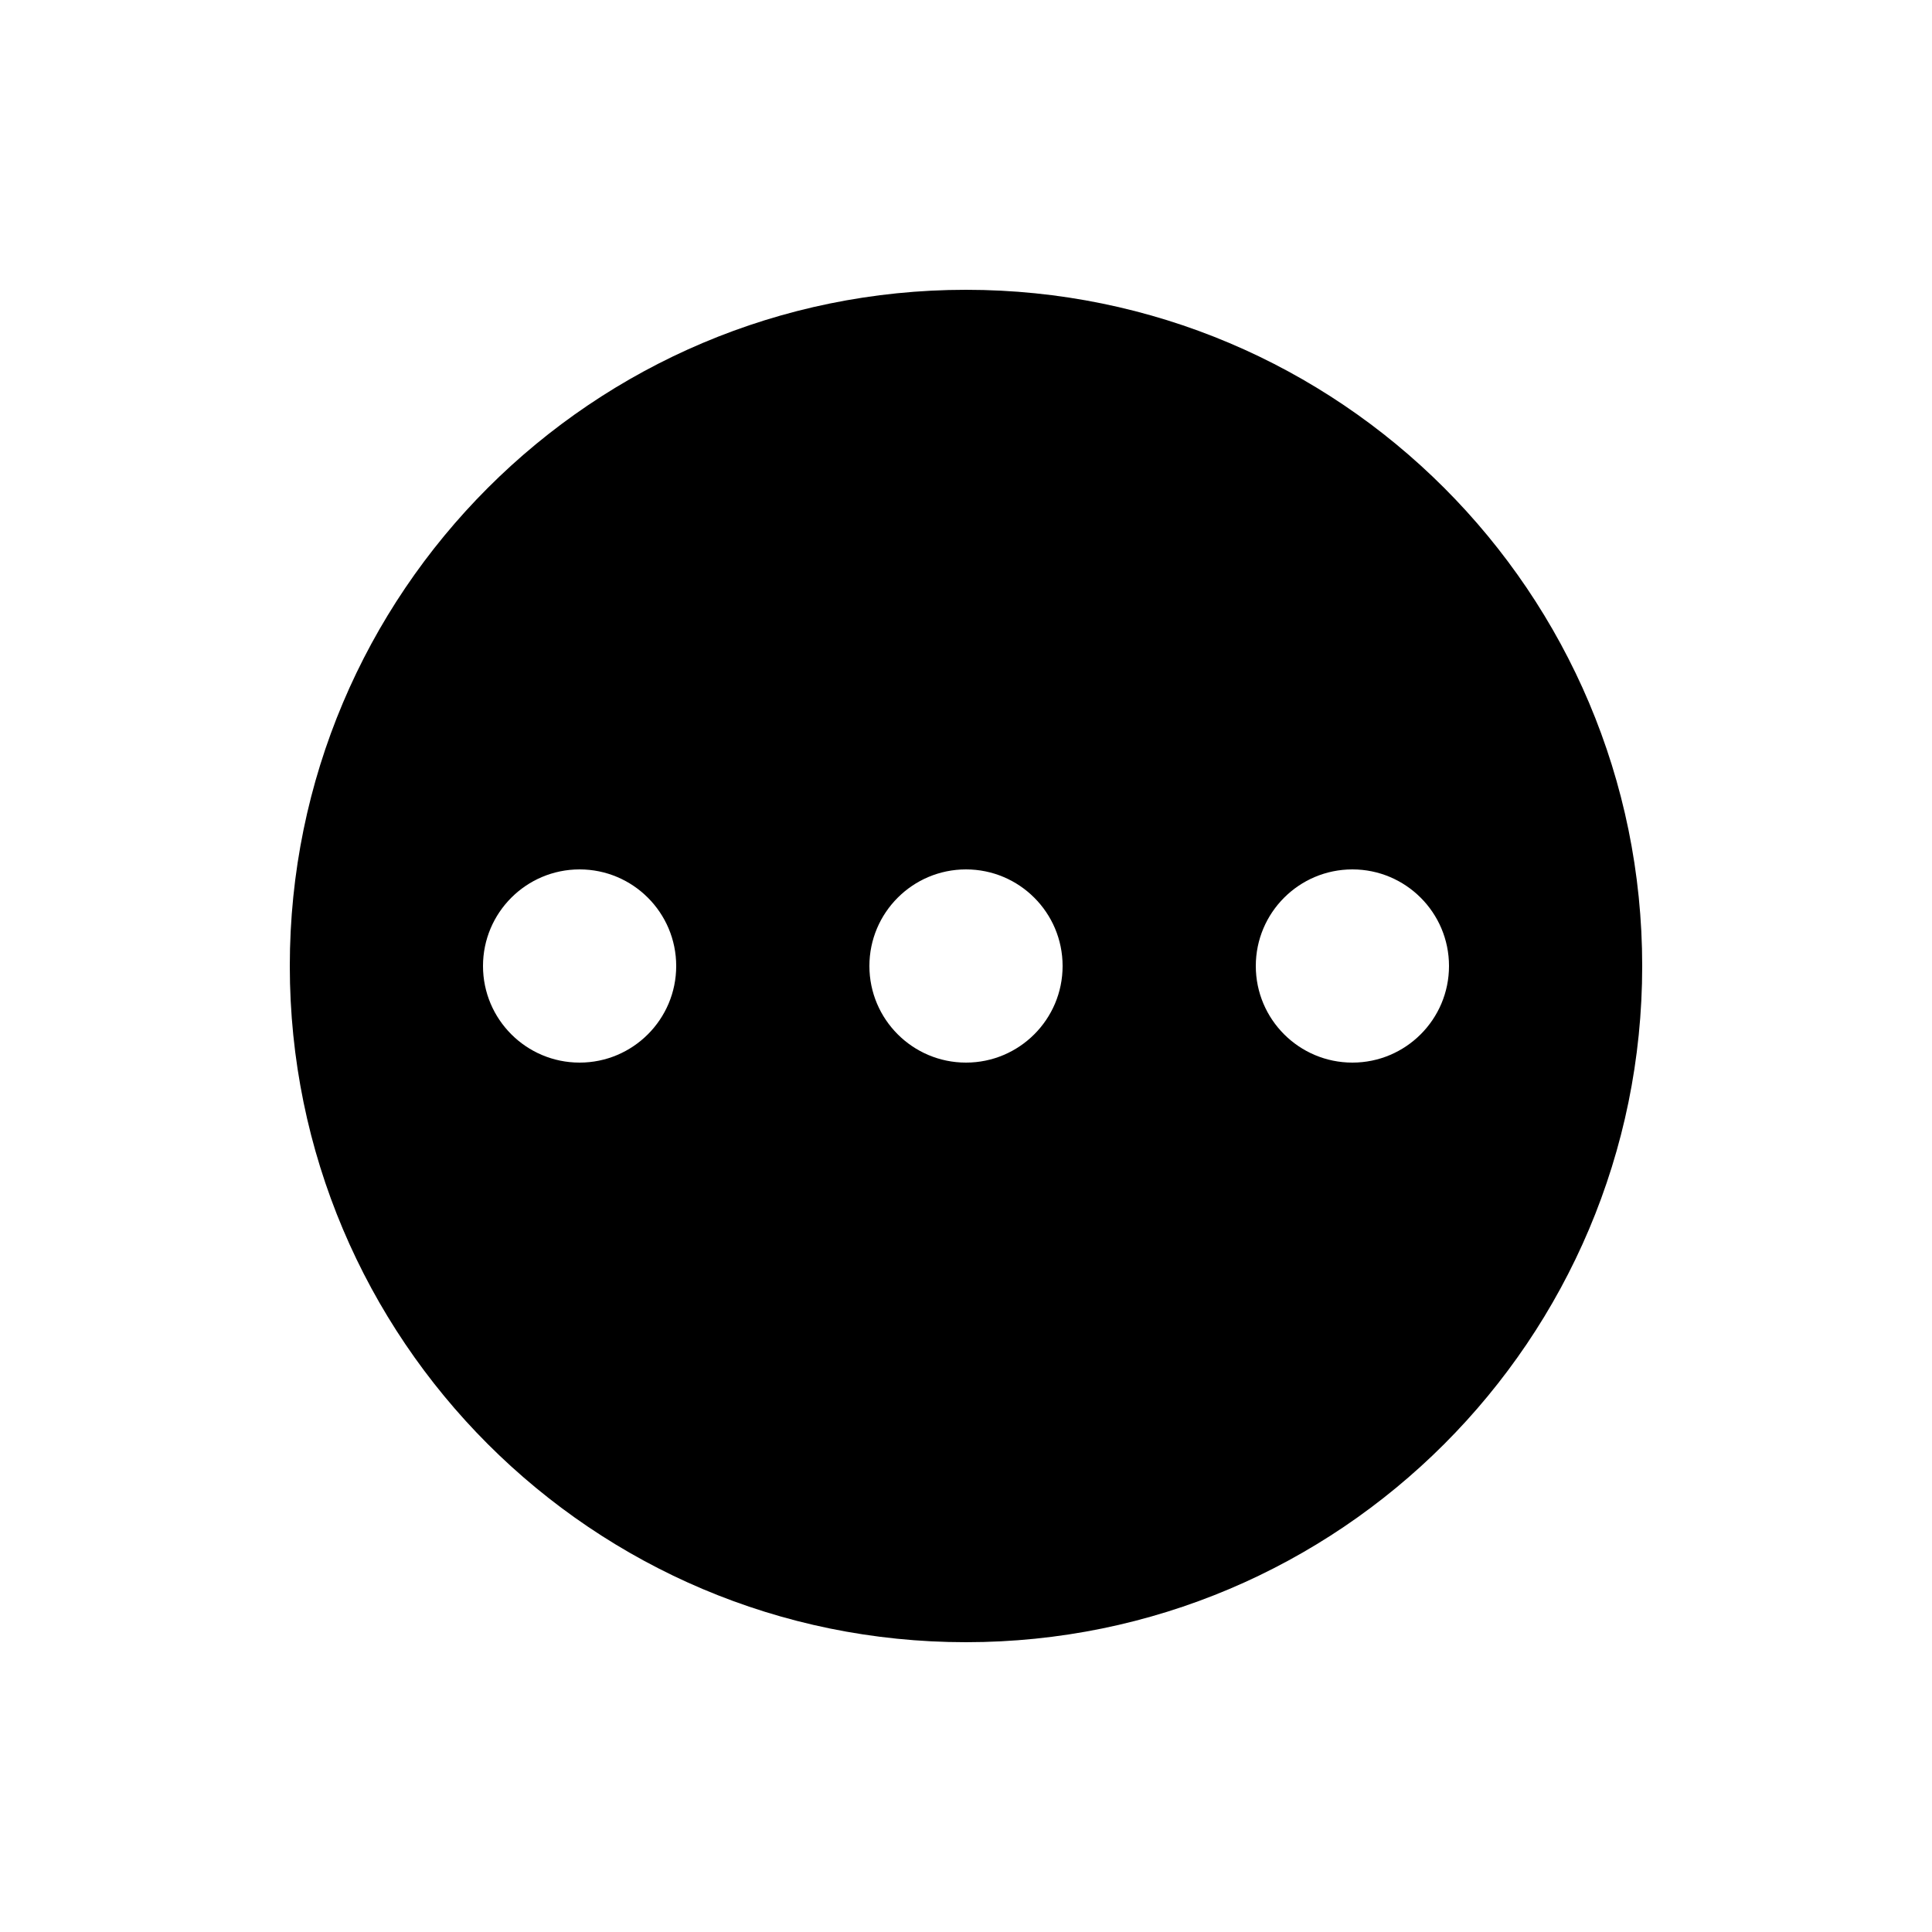
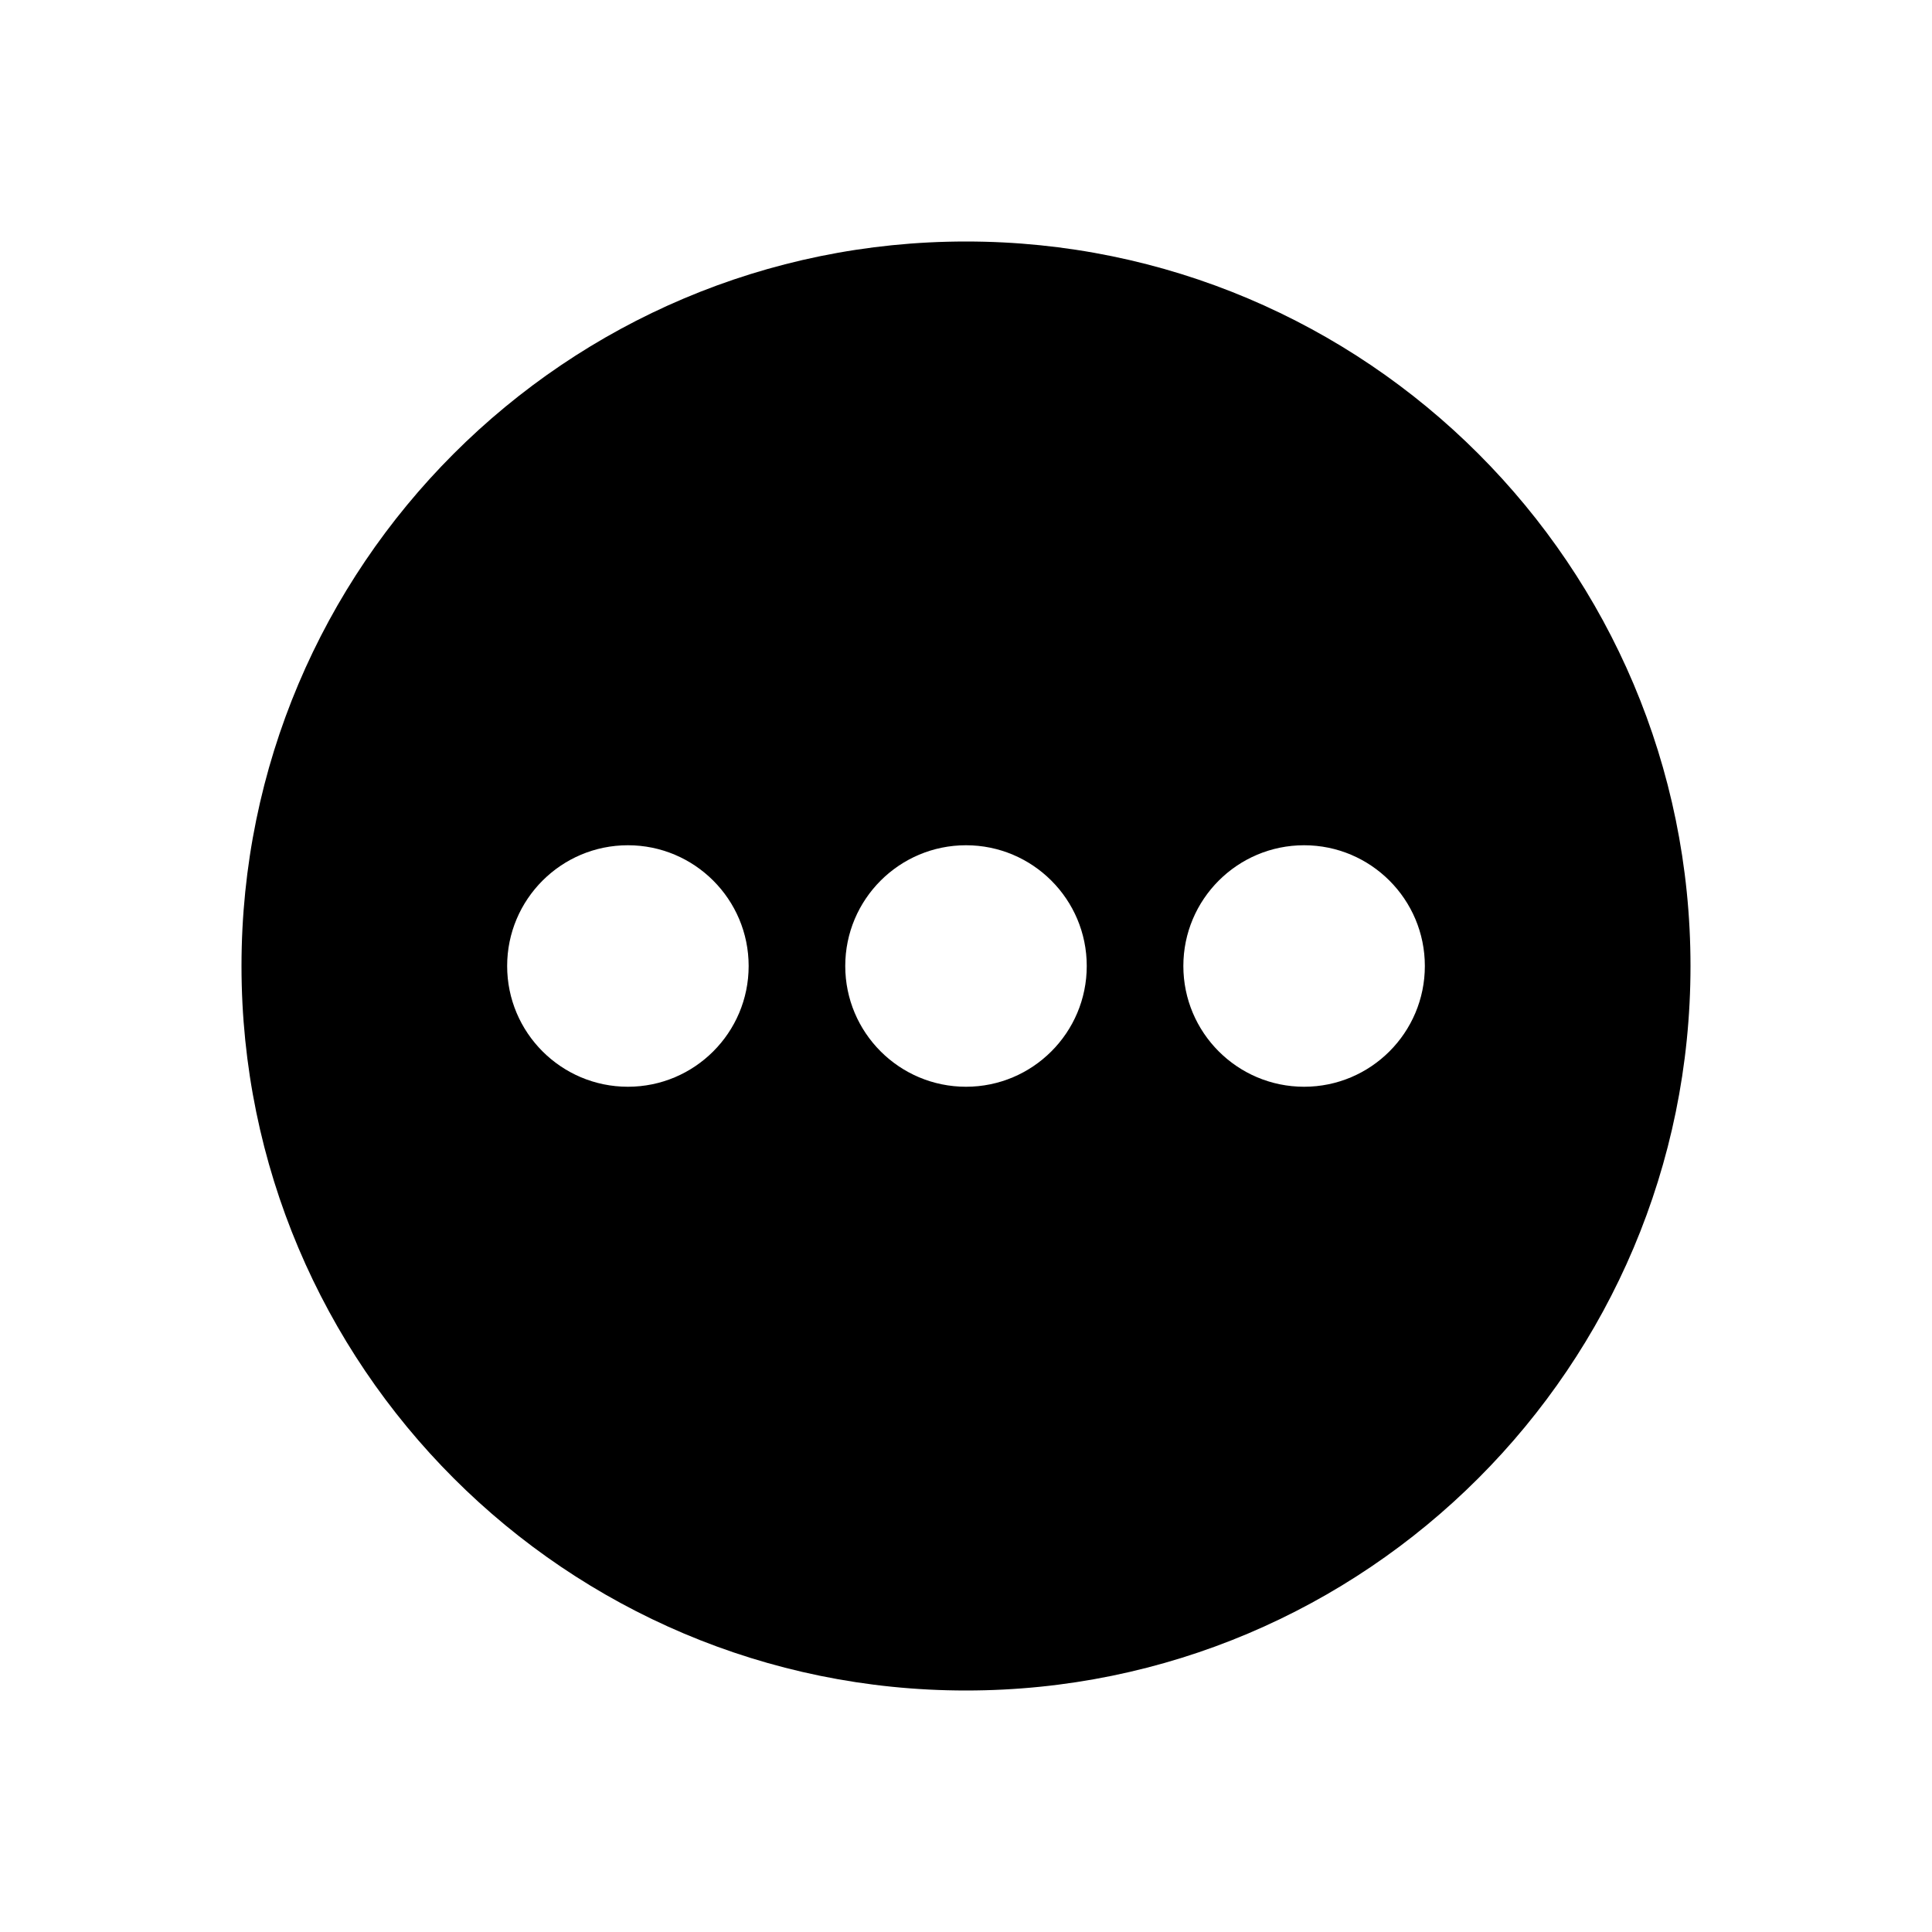
<svg xmlns="http://www.w3.org/2000/svg" width="20" height="20" viewBox="0 0 20 20" fill="none">
-   <path fill-rule="evenodd" clip-rule="evenodd" d="M10 3C6.134 3 3 6.134 3 10C3 13.866 6.134 17 10 17C13.866 17 17 13.866 17 10C17 6.134 13.866 3 10 3ZM7 10C7 9.448 6.552 9 6 9C5.448 9 5 9.448 5 10C5 10.552 5.448 11 6 11C6.552 11 7 10.552 7 10ZM10 9C10.552 9 11 9.448 11 10C11 10.552 10.552 11 10 11C9.448 11 9 10.552 9 10C9 9.448 9.448 9 10 9ZM14 9C14.552 9 15 9.448 15 10C15 10.552 14.552 11 14 11C13.448 11 13 10.552 13 10C13 9.448 13.448 9 14 9Z" fill="currentColor" />
+   <path fill-rule="evenodd" clip-rule="evenodd" d="M10 2.5C5.858 2.5 2.5 5.858 2.5 10C2.5 14.142 5.858 17.5 10 17.5C14.142 17.5 17.5 14.142 17.5 10C17.5 5.858 14.142 2.5 10 2.5ZM6.5 11.25C7.19 11.25 7.75 10.69 7.75 10C7.75 9.31 7.19 8.75 6.5 8.75C5.81 8.75 5.25 9.31 5.25 10C5.25 10.69 5.81 11.25 6.5 11.25ZM11.25 10C11.25 10.69 10.69 11.25 10 11.25C9.31 11.25 8.75 10.69 8.75 10C8.75 9.31 9.31 8.75 10 8.75C10.69 8.75 11.25 9.31 11.25 10ZM13.5 11.25C14.19 11.25 14.75 10.69 14.75 10C14.75 9.31 14.19 8.75 13.5 8.75C12.81 8.75 12.25 9.31 12.25 10C12.25 10.69 12.81 11.25 13.5 11.25Z" fill="currentColor" />
</svg>
